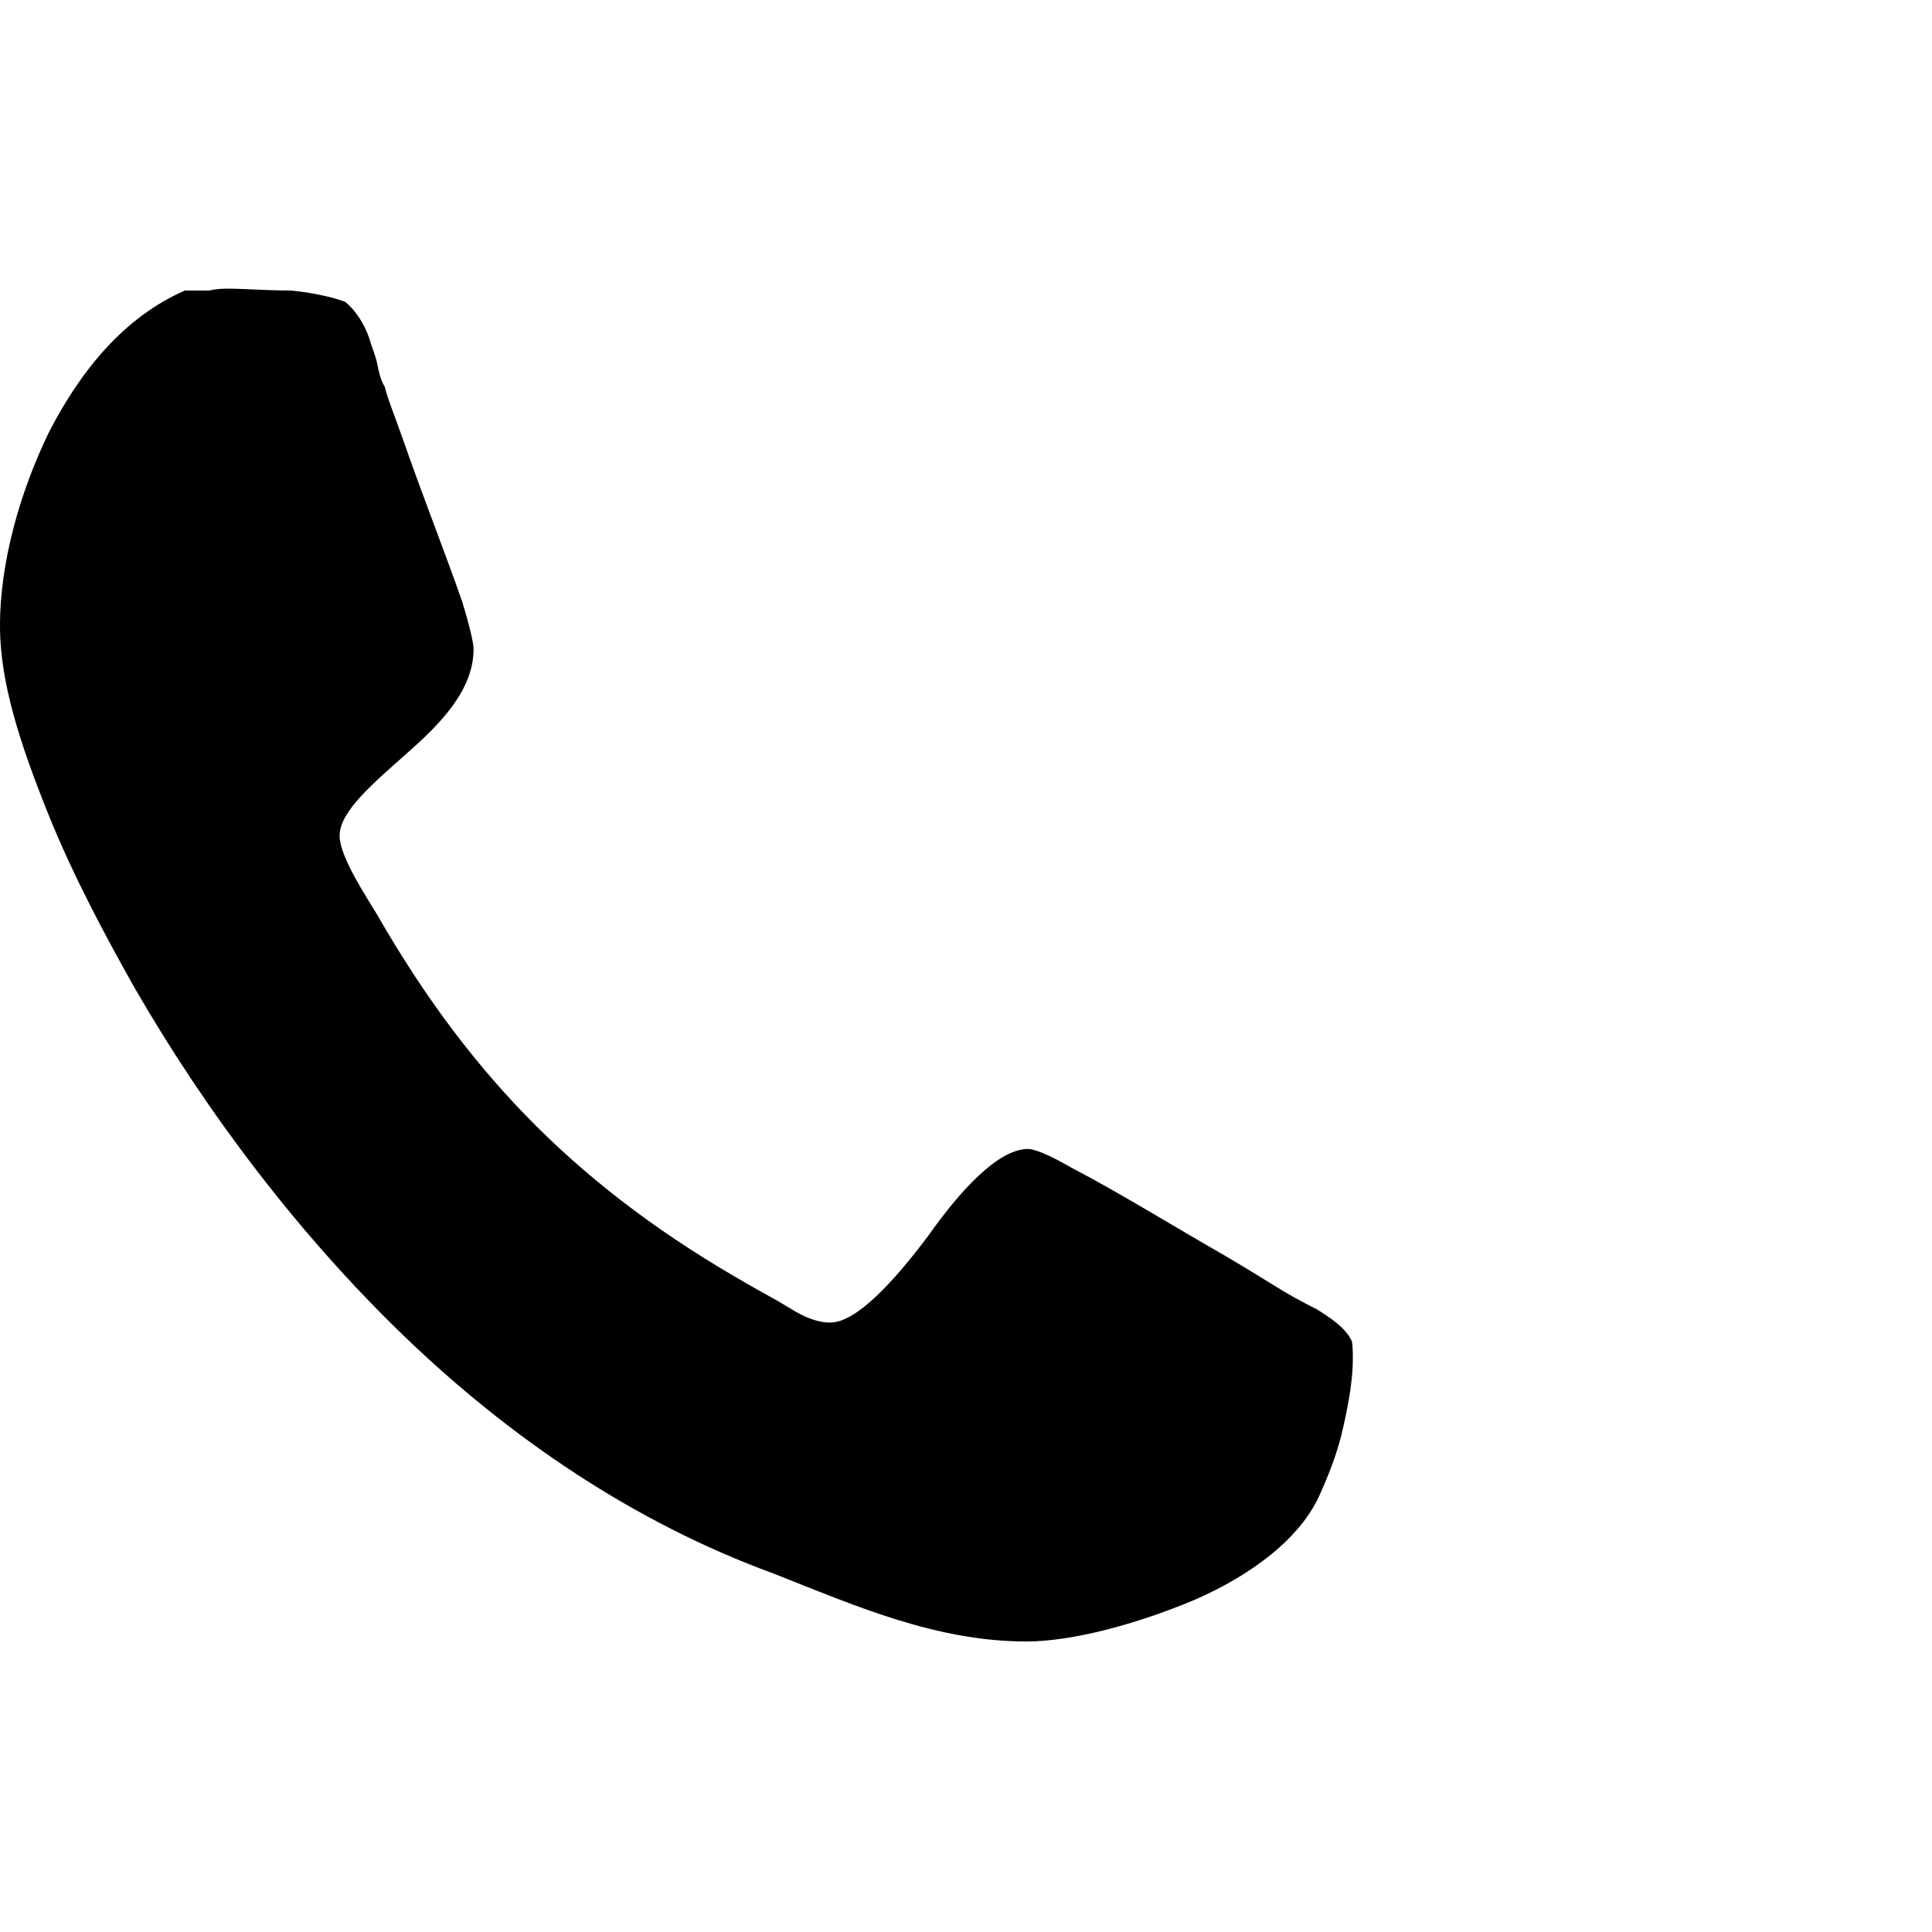
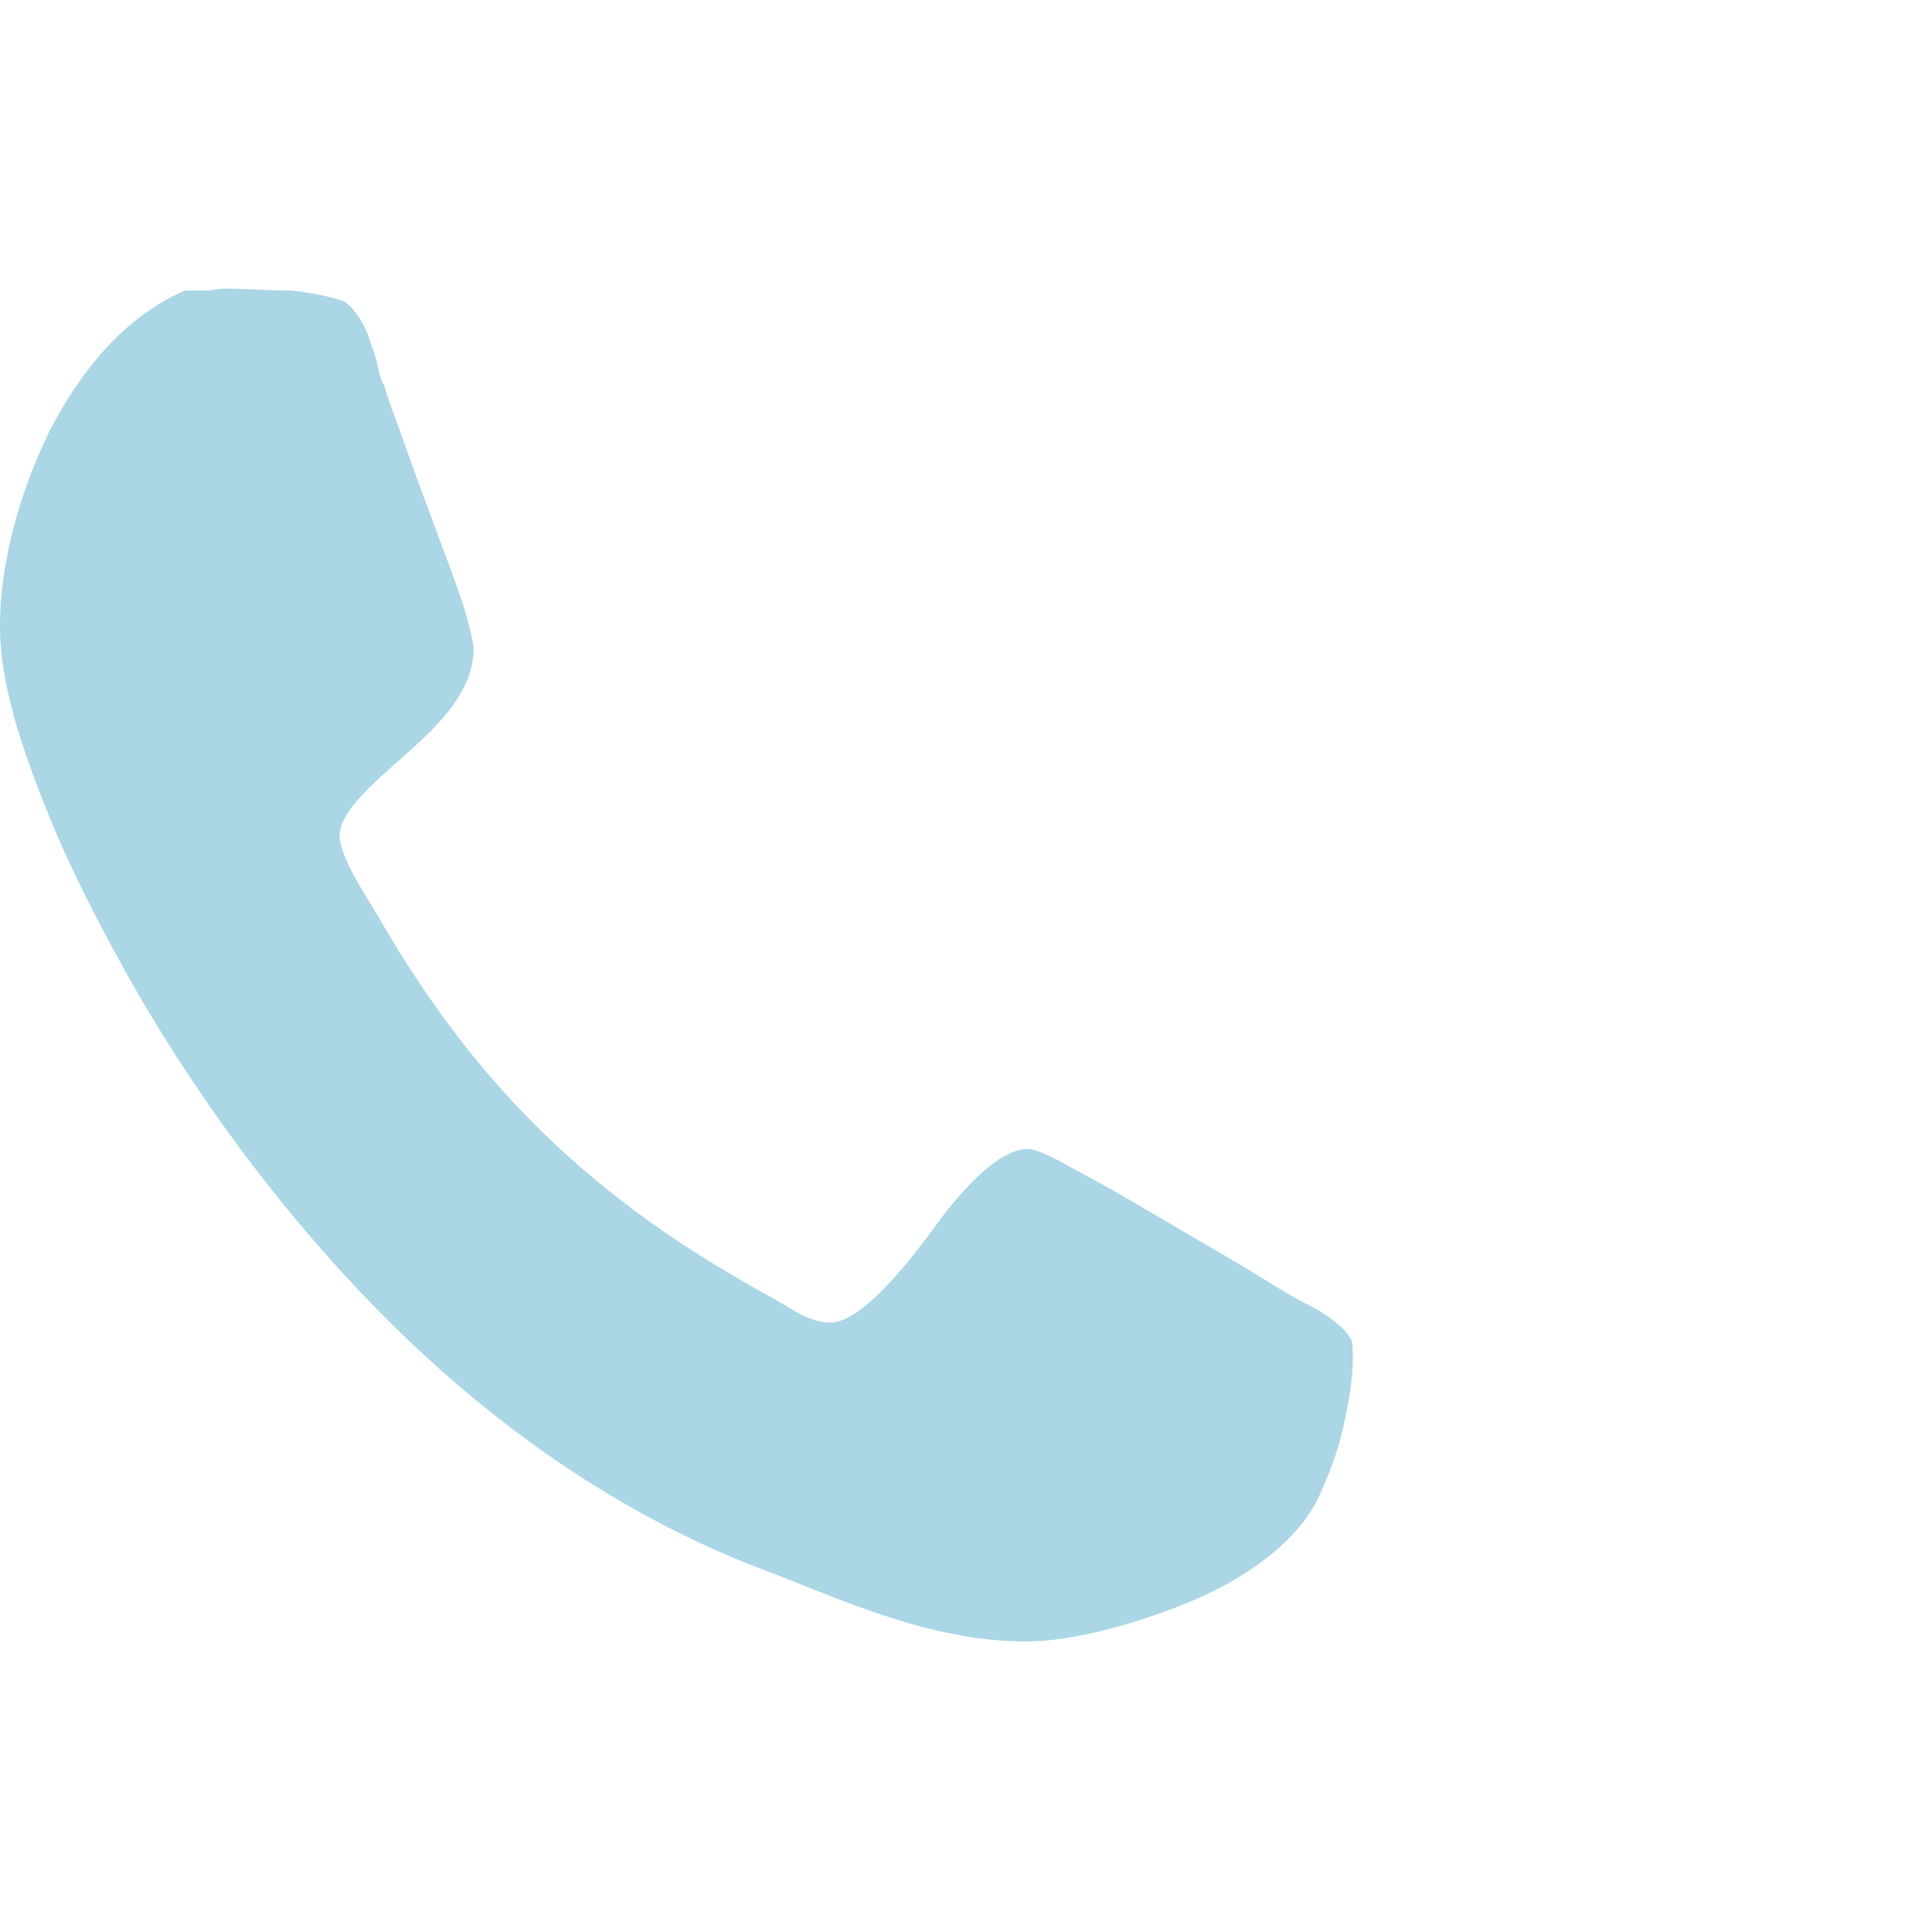
- <svg xmlns="http://www.w3.org/2000/svg" fill="#000000" width="800px" height="800px" viewBox="0 0 32 32" version="1.1">
+ <svg xmlns="http://www.w3.org/2000/svg" fill="#AAD6E6" width="800px" height="800px" viewBox="0 0 32 32" version="1.1">
  <path d="M0 10.375c0 0.938 0.344 1.969 0.781 3.063s1 2.125 1.438 2.906c1.188 2.063 2.719 4.094 4.469 5.781s3.813 3.094 6.125 3.938c1.344 0.531 2.688 1.125 4.188 1.125 0.75 0 1.813-0.281 2.781-0.688 0.938-0.406 1.781-1.031 2.094-1.781 0.125-0.281 0.281-0.656 0.375-1.094 0.094-0.406 0.156-0.813 0.156-1.094 0-0.156 0-0.313-0.031-0.344-0.094-0.188-0.313-0.344-0.563-0.5-0.563-0.281-0.656-0.375-1.5-0.875-0.875-0.5-1.781-1.063-2.563-1.469-0.375-0.219-0.625-0.313-0.719-0.313-0.5 0-1.125 0.688-1.656 1.438-0.563 0.75-1.188 1.438-1.625 1.438-0.219 0-0.438-0.094-0.688-0.25s-0.5-0.281-0.656-0.375c-2.75-1.563-4.594-3.406-6.156-6.125-0.188-0.313-0.625-0.969-0.625-1.313 0-0.406 0.563-0.875 1.125-1.375 0.531-0.469 1.094-1.031 1.094-1.719 0-0.094-0.063-0.375-0.188-0.781-0.281-0.813-0.656-1.75-0.969-2.656-0.156-0.438-0.281-0.75-0.313-0.906-0.063-0.094-0.094-0.219-0.125-0.375s-0.094-0.281-0.125-0.406c-0.094-0.281-0.25-0.5-0.406-0.625-0.156-0.063-0.531-0.156-0.906-0.188-0.375 0-0.813-0.031-1-0.031-0.094 0-0.219 0-0.344 0.031h-0.406c-1 0.438-1.719 1.313-2.25 2.344-0.5 1.031-0.813 2.188-0.813 3.219z" />
</svg>
